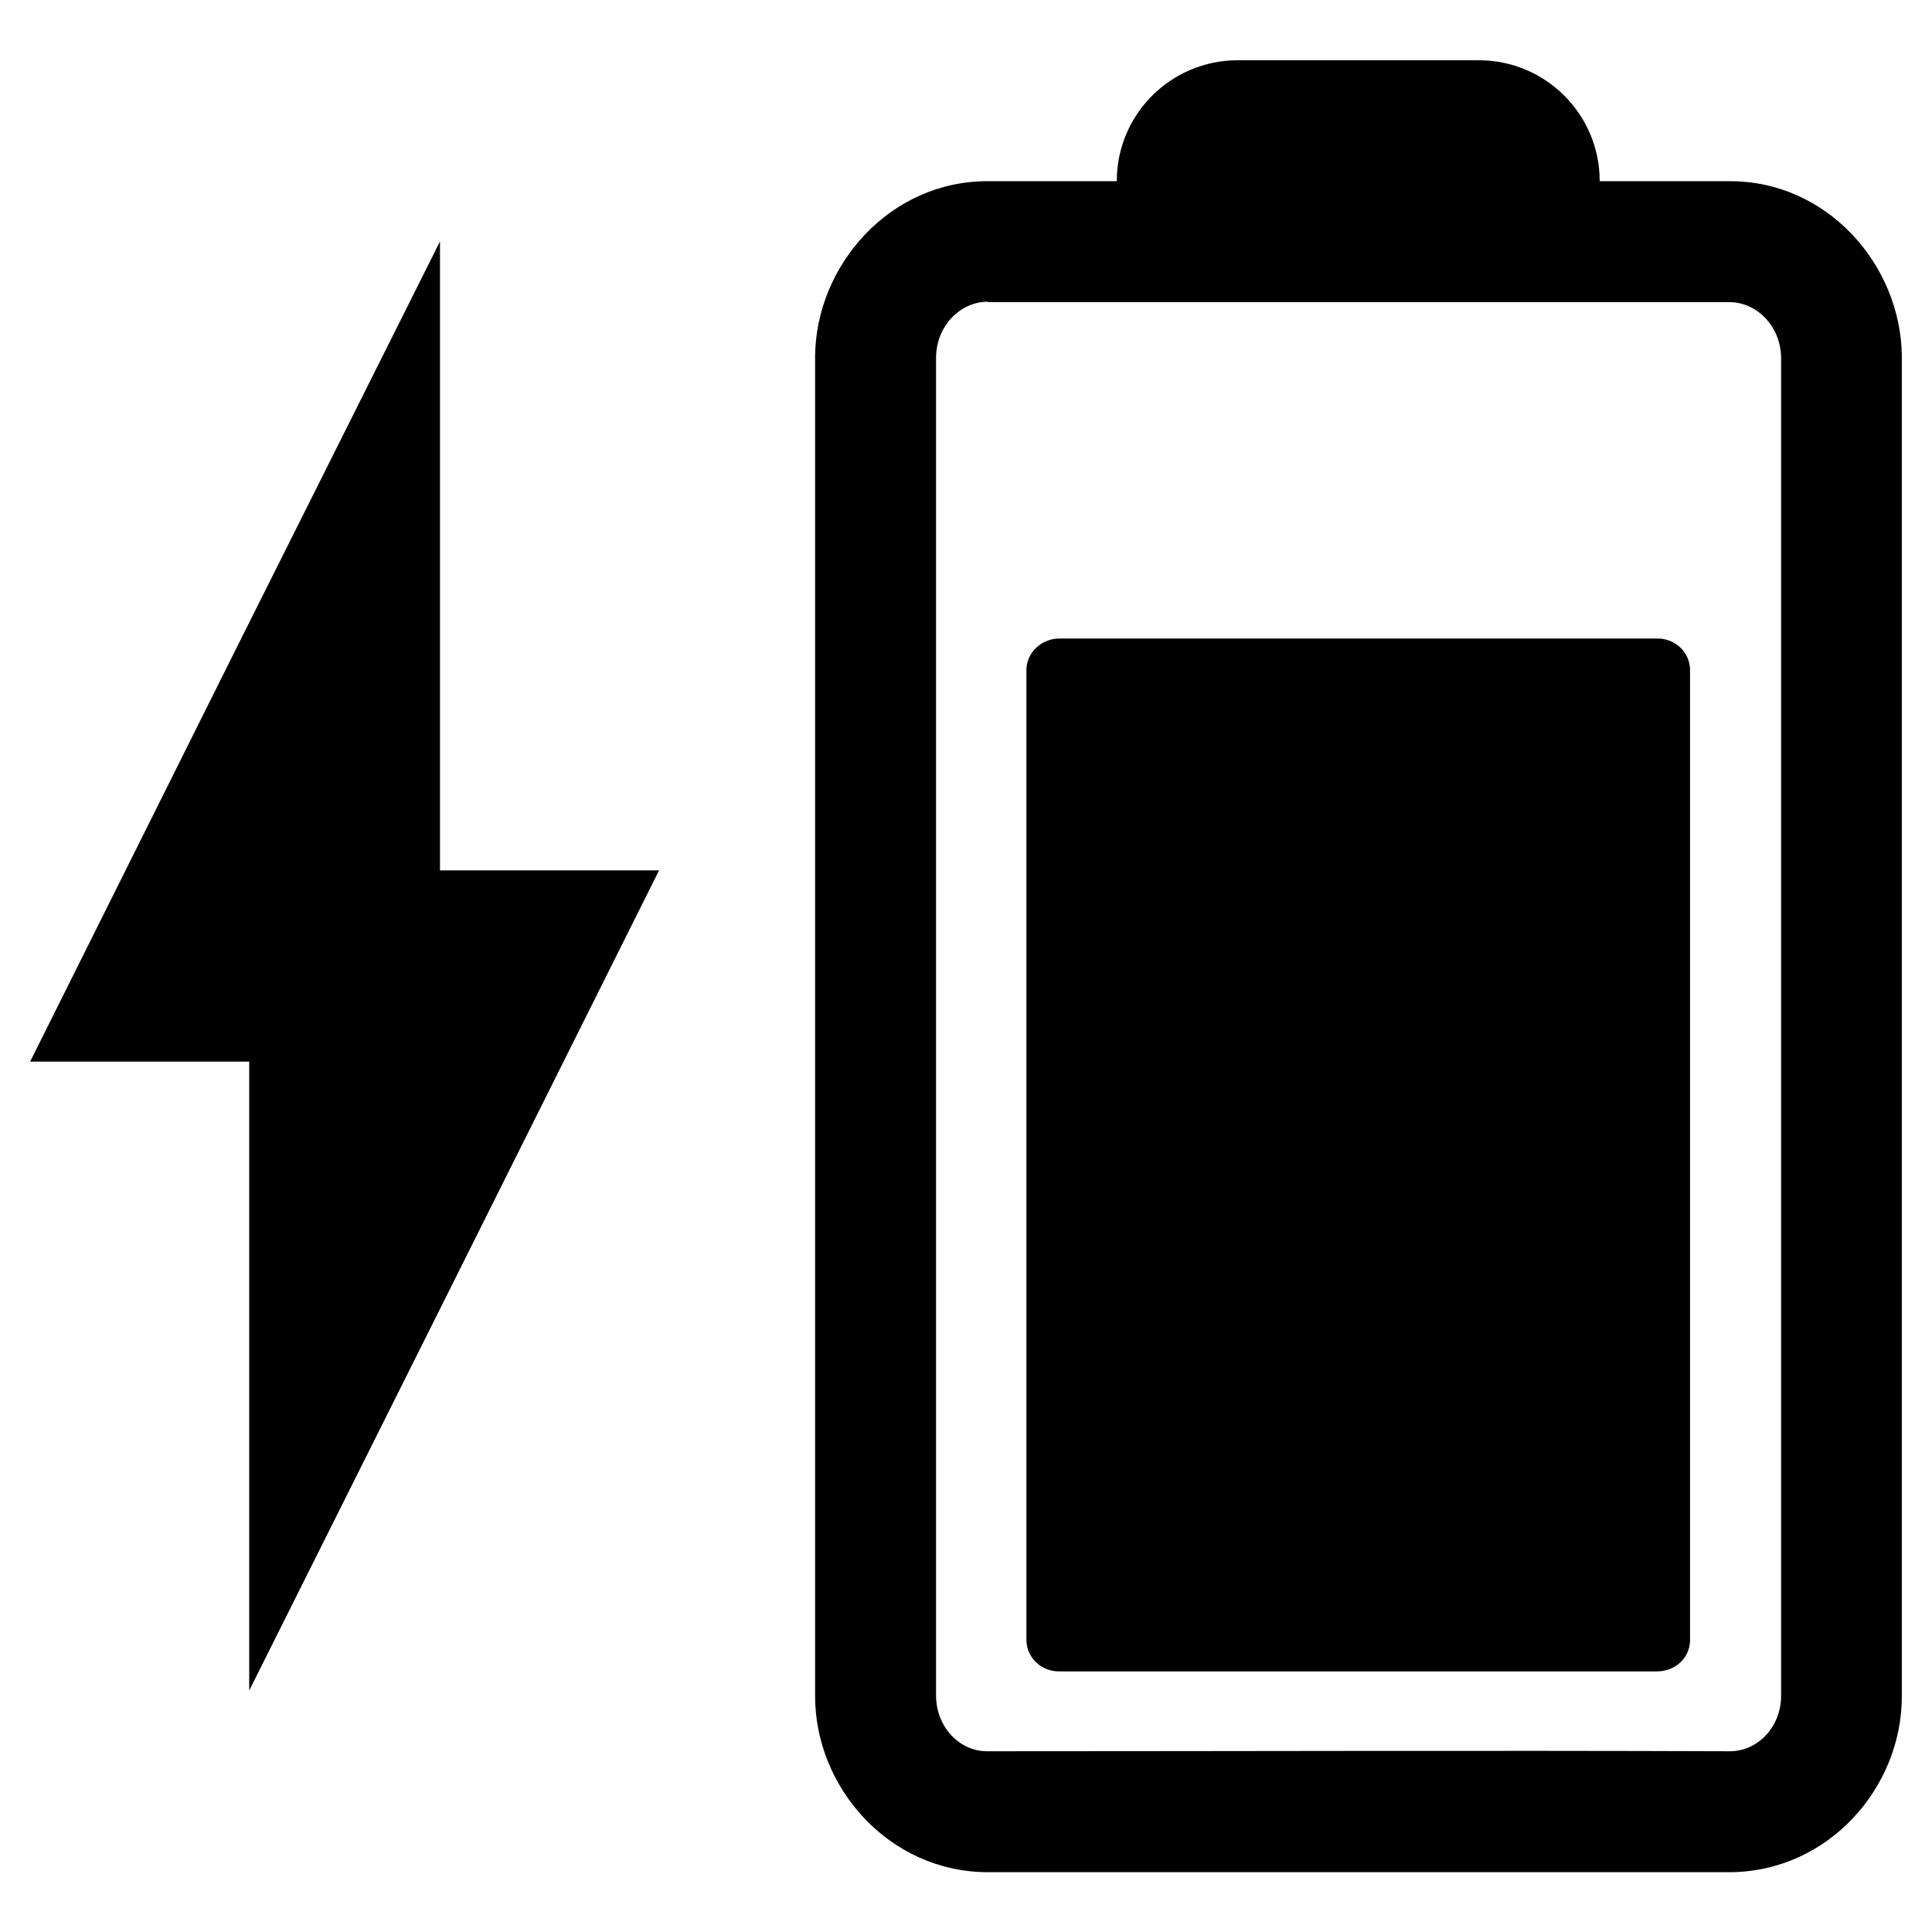
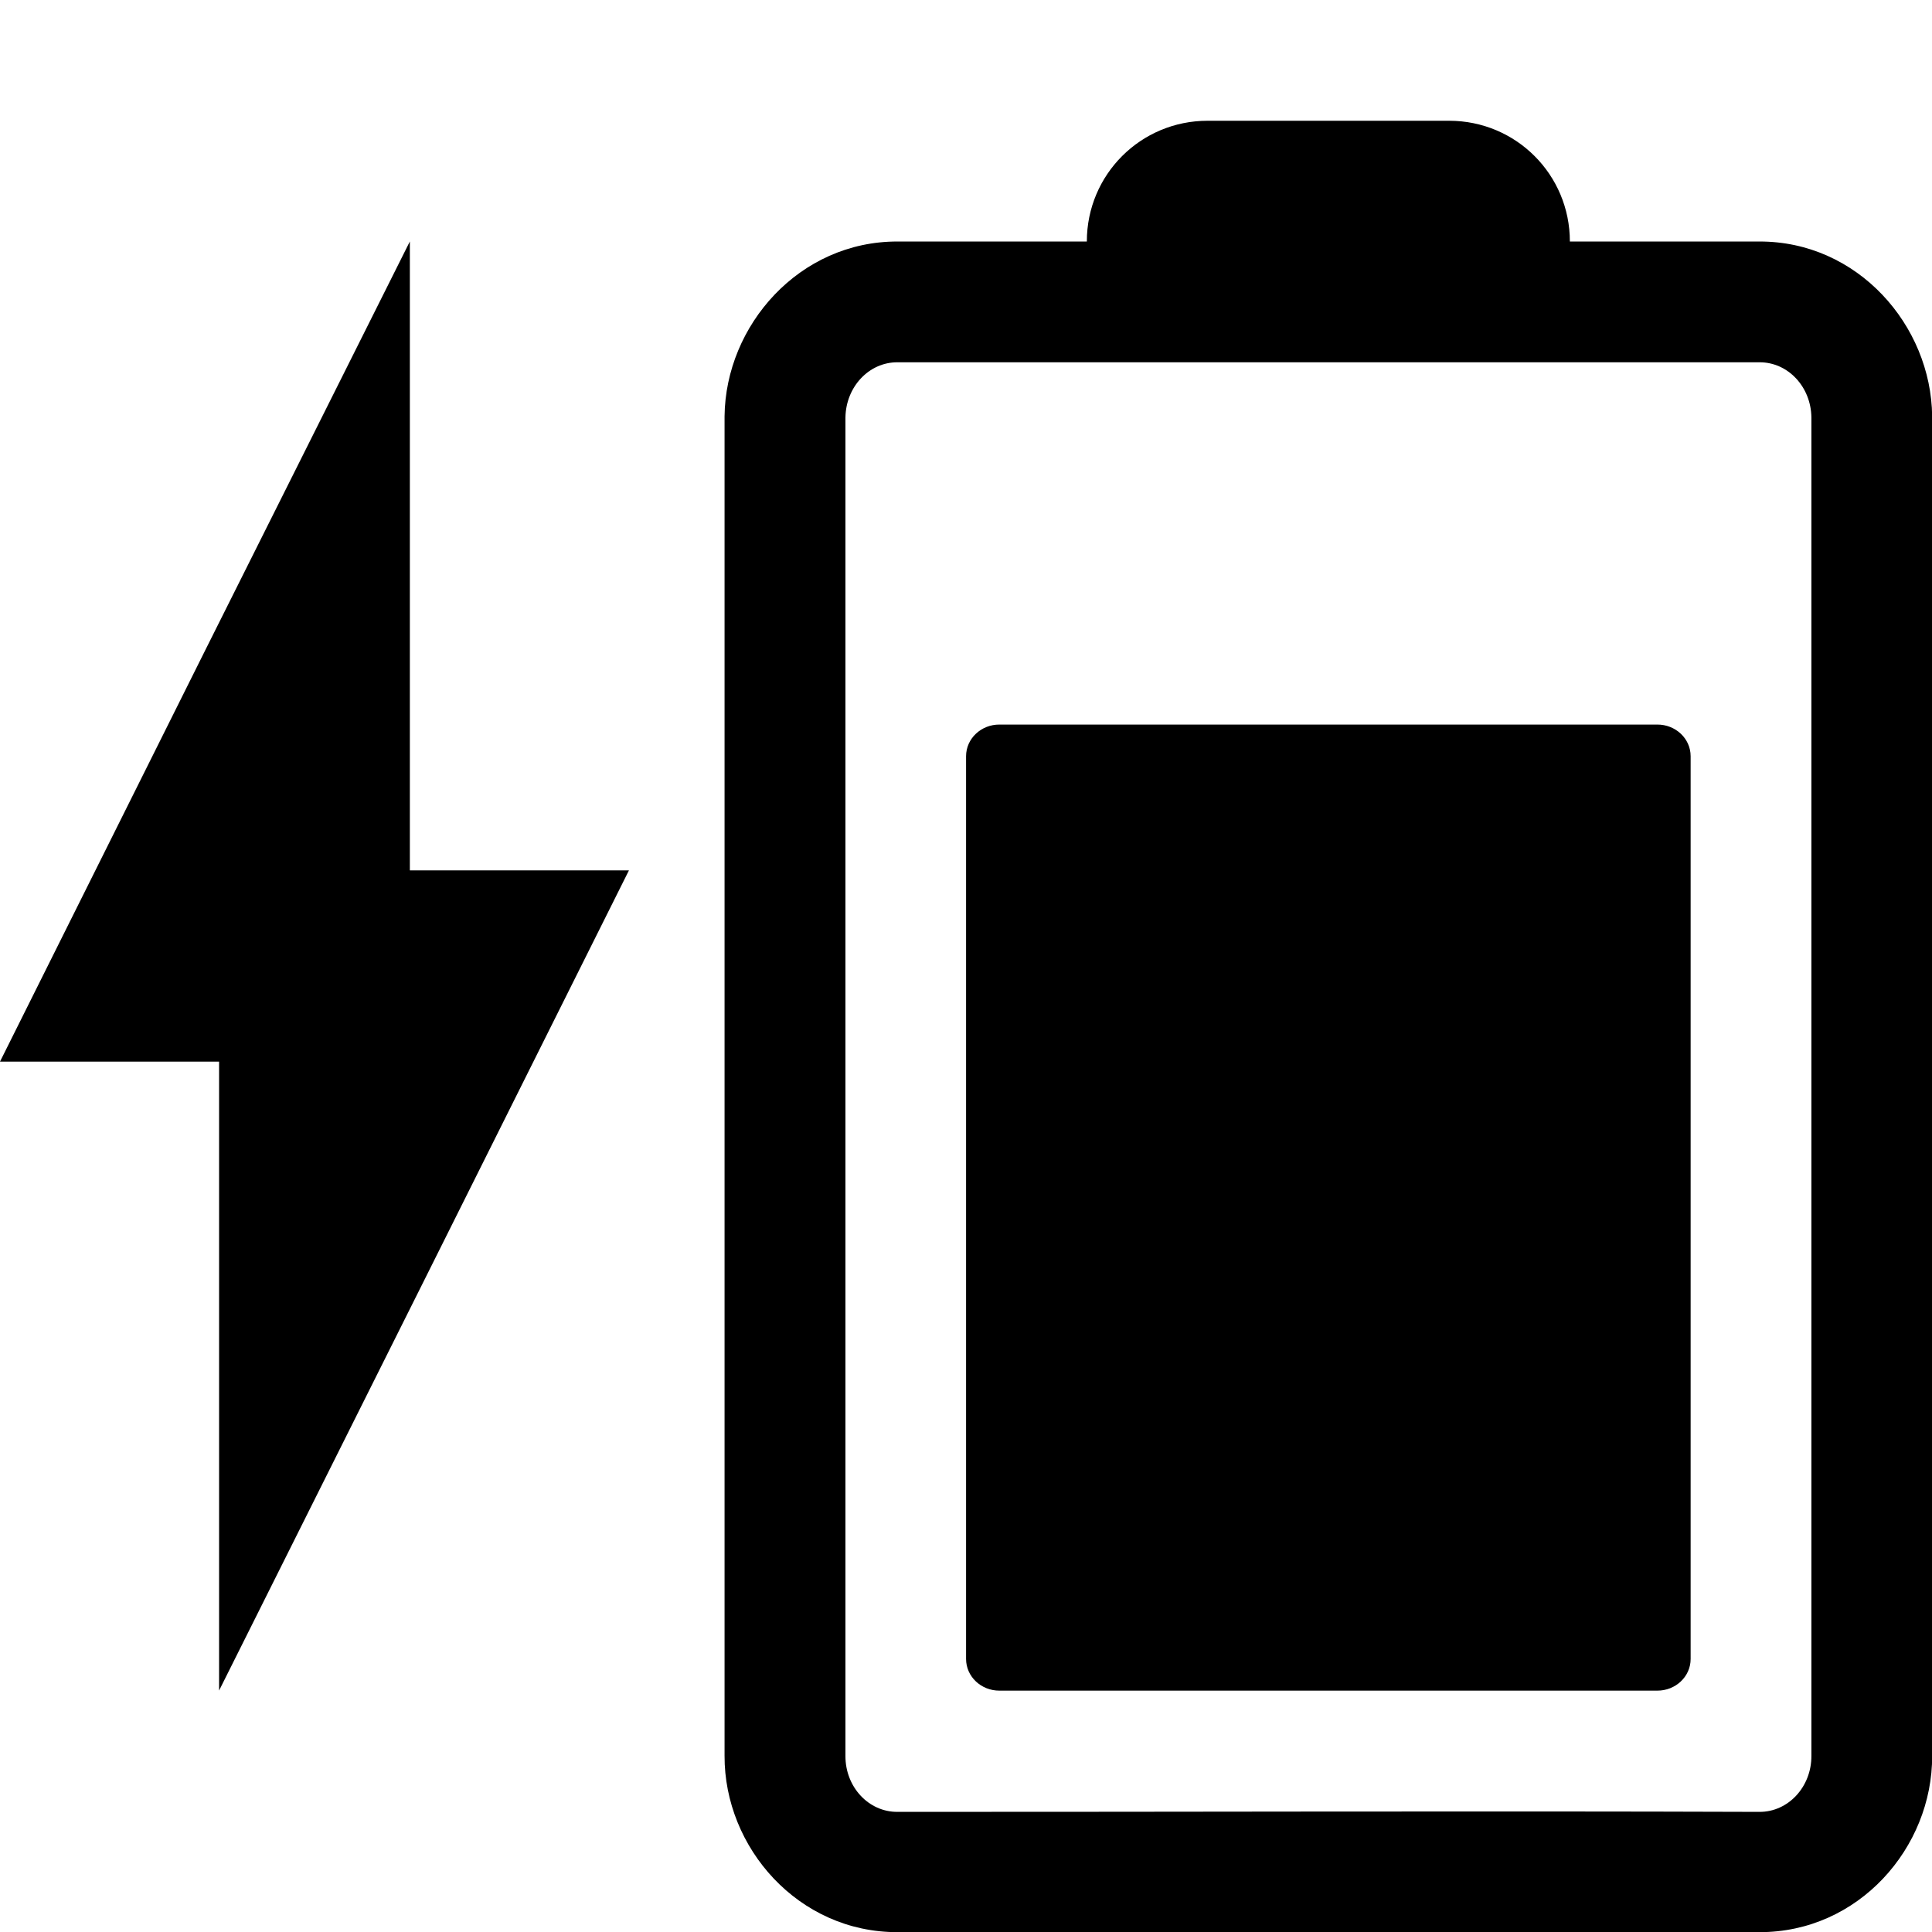
<svg xmlns="http://www.w3.org/2000/svg" id="svg8" version="1.1" viewBox="0 0 4.233 4.233" height="16" width="16">
  <defs id="defs2" />
  <g id="g1156" style="display:inline">
-     <g id="g850">
-       <g id="g843" transform="translate(0.8598958)">
-         <path id="rect861" style="fill:#000000;stroke-width:0.11;stroke-linecap:round;stroke-linejoin:round;paint-order:stroke markers fill" d="m 1.462,1.399 c -0.04,-3.702e-4 -0.073,0.031 -0.073,0.069 0,0.709 0,1.418 0,2.127 0.001,0.038 0.034,0.068 0.073,0.067 h 1.308 c 0.04,3.704e-4 0.072,-0.029 0.073,-0.067 0,-0.709 0,-1.418 0,-2.127 -8.47e-5,-0.039 -0.033,-0.07 -0.073,-0.069 z" />
-         <g id="g838">
-           <path id="path889" style="color:#000000;font-style:normal;font-variant:normal;font-weight:normal;font-stretch:normal;font-size:medium;line-height:normal;font-family:sans-serif;font-variant-ligatures:normal;font-variant-position:normal;font-variant-caps:normal;font-variant-numeric:normal;font-variant-alternates:normal;font-variant-east-asian:normal;font-feature-settings:normal;font-variation-settings:normal;text-indent:0;text-align:start;text-decoration:none;text-decoration-line:none;text-decoration-style:solid;text-decoration-color:#000000;letter-spacing:normal;word-spacing:normal;text-transform:none;writing-mode:lr-tb;direction:ltr;text-orientation:mixed;dominant-baseline:auto;baseline-shift:baseline;text-anchor:start;white-space:normal;shape-padding:0;shape-margin:0;inline-size:0;clip-rule:nonzero;display:inline;overflow:visible;visibility:visible;isolation:auto;mix-blend-mode:normal;color-interpolation:sRGB;color-interpolation-filters:linearRGB;solid-color:#000000;solid-opacity:1;vector-effect:none;fill:#000000;fill-opacity:1;fill-rule:nonzero;stroke:none;stroke-width:1;stroke-linecap:round;stroke-linejoin:round;stroke-miterlimit:4;stroke-dasharray:none;stroke-dashoffset:0;stroke-opacity:1;paint-order:stroke markers fill;color-rendering:auto;image-rendering:auto;shape-rendering:auto;text-rendering:auto;enable-background:accumulate;stop-color:#000000" d="M 1.305,0.397 C 1.09,0.396 0.928,0.581 0.926,0.78 c -2.7e-6,6.8791e-4 -2.7e-6,0.001 0,0.002 V 3.715 c -7.144e-4,0.201 0.162,0.387 0.379,0.387 0.541,0 1.082,0 1.623,0 C 3.146,4.102 3.308,3.916 3.307,3.715 V 0.782 c 2.7e-6,-6.8791e-4 2.7e-6,-0.001 0,-0.002 C 3.305,0.581 3.144,0.396 2.929,0.397 c -0.541,0 -1.082,0 -1.623,0 z m -5.16e-4,0.265 c 0.541,0 1.083,0 1.624,0 0.062,-2.6003e-4 0.113,0.054 0.114,0.121 V 3.715 c 2.402e-4,0.068 -0.051,0.123 -0.114,0.122 -0.542,-0.002 -1.082,0 -1.624,0 C 1.242,3.838 1.191,3.783 1.191,3.715 V 0.782 C 1.192,0.715 1.243,0.661 1.305,0.661 Z" />
-           <rect style="opacity:1;fill:#000000;stroke:none;stroke-width:0.544;stroke-linecap:round;stroke-linejoin:round;stroke-miterlimit:4;stroke-dasharray:none;paint-order:normal" id="rect832" width="1.058" height="0.529" x="1.587" y="0.132" ry="0.265" />
-         </g>
+     <g id="g4282">
+       <g id="g838" transform="translate(0.7937524)">
+         <path id="path898" style="color:#000000;font-style:normal;font-variant:normal;font-weight:normal;font-stretch:normal;font-size:medium;line-height:normal;font-family:sans-serif;font-variant-ligatures:normal;font-variant-position:normal;font-variant-caps:normal;font-variant-numeric:normal;font-variant-alternates:normal;font-variant-east-asian:normal;font-feature-settings:normal;font-variation-settings:normal;text-indent:0;text-align:start;text-decoration:none;text-decoration-line:none;text-decoration-style:solid;text-decoration-color:#000000;letter-spacing:normal;word-spacing:normal;text-transform:none;writing-mode:lr-tb;direction:ltr;text-orientation:mixed;dominant-baseline:auto;baseline-shift:baseline;text-anchor:start;white-space:normal;shape-padding:0;shape-margin:0;inline-size:0;clip-rule:nonzero;display:inline;overflow:visible;visibility:visible;isolation:auto;mix-blend-mode:normal;color-interpolation:sRGB;color-interpolation-filters:linearRGB;solid-color:#000000;solid-opacity:1;vector-effect:none;fill:#000000;fill-opacity:1;fill-rule:nonzero;stroke:none;stroke-width:4.058;stroke-linecap:round;stroke-linejoin:round;stroke-miterlimit:4;stroke-dasharray:none;stroke-dashoffset:0;stroke-opacity:1;paint-order:stroke markers fill;color-rendering:auto;image-rendering:auto;shape-rendering:auto;text-rendering:auto;enable-background:accumulate;stop-color:#000000" d="M 5.277,6 C 5.125,5.999 5,6.116 5,6.262 V 6.5 v 7 0.238 C 5,13.884 5.125,14.001 5.277,14 H 10.723 C 10.875,14.001 11,13.884 11,13.738 V 13.5 6.5 6.262 C 11,6.116 10.875,5.999 10.723,6 Z" transform="scale(0.2645833)" />
+         <path id="path866" style="color:#000000;font-style:normal;font-variant:normal;font-weight:normal;font-stretch:normal;font-size:medium;line-height:normal;font-family:sans-serif;font-variant-ligatures:normal;font-variant-position:normal;font-variant-caps:normal;font-variant-numeric:normal;font-variant-alternates:normal;font-variant-east-asian:normal;font-feature-settings:normal;font-variation-settings:normal;text-indent:0;text-align:start;text-decoration:none;text-decoration-line:none;text-decoration-style:solid;text-decoration-color:#000000;letter-spacing:normal;word-spacing:normal;text-transform:none;writing-mode:lr-tb;direction:ltr;text-orientation:mixed;dominant-baseline:auto;baseline-shift:baseline;text-anchor:start;white-space:normal;shape-padding:0;shape-margin:0;inline-size:0;clip-rule:nonzero;display:inline;overflow:visible;visibility:visible;isolation:auto;mix-blend-mode:normal;color-interpolation:sRGB;color-interpolation-filters:linearRGB;solid-color:#000000;solid-opacity:1;vector-effect:none;fill:#000000;fill-opacity:1;fill-rule:nonzero;stroke:none;stroke-width:3.78;stroke-linecap:round;stroke-linejoin:round;stroke-miterlimit:4;stroke-dasharray:none;stroke-dashoffset:0;stroke-opacity:1;paint-order:stroke markers fill;color-rendering:auto;image-rendering:auto;shape-rendering:auto;text-rendering:auto;enable-background:accumulate;stop-color:#000000" d="M 7,1 C 6.446,1 6,1.446 6,2 H 4.434 C 3.619,1.997 3.008,2.694 3,3.447 c -1.02e-5,0.003 -1.02e-5,0.005 0,0.008 V 4 14.539 C 2.997,15.3 3.611,16.003 4.434,16 H 11.568 C 12.391,16.003 13.003,15.3 13,14.539 V 3.455 c 10e-6,-0.003 10e-6,-0.005 0,-0.008 C 12.992,2.694 12.383,1.997 11.568,2 H 10 C 10,1.446 9.554,1 9,1 Z M 4.432,3 H 11.57 C 11.806,2.999 11.997,3.203 12,3.457 V 14.541 c 9.08e-4,0.256 -0.192,0.464 -0.43,0.463 -2.32,-0.008 -4.818,7.25e-4 -7.139,0 -0.238,9.8e-4 -0.431,-0.206 -0.43,-0.463 V 3.457 C 4.005,3.203 4.196,2.999 4.432,3 Z" transform="scale(0.2645833)" />
      </g>
-       <path id="path834" style="display:inline;fill:#000000;stroke-width:0.285;stroke-linecap:round;stroke-linejoin:round;paint-order:stroke markers fill" d="M 0.964,0.529 0.515,1.426 0.066,2.326 H 0.546 V 3.704 L 0.995,2.806 1.444,1.907 H 0.964 Z" />
+       <path id="path834" style="display:inline;fill:#000000;stroke-width:0.285;stroke-linecap:round;stroke-linejoin:round;paint-order:stroke markers fill" d="M 0.898,0.529 0.449,1.426 0,2.326 H 0.48 V 3.704 L 0.929,2.806 1.378,1.907 H 0.898 Z" />
    </g>
  </g>
</svg>
